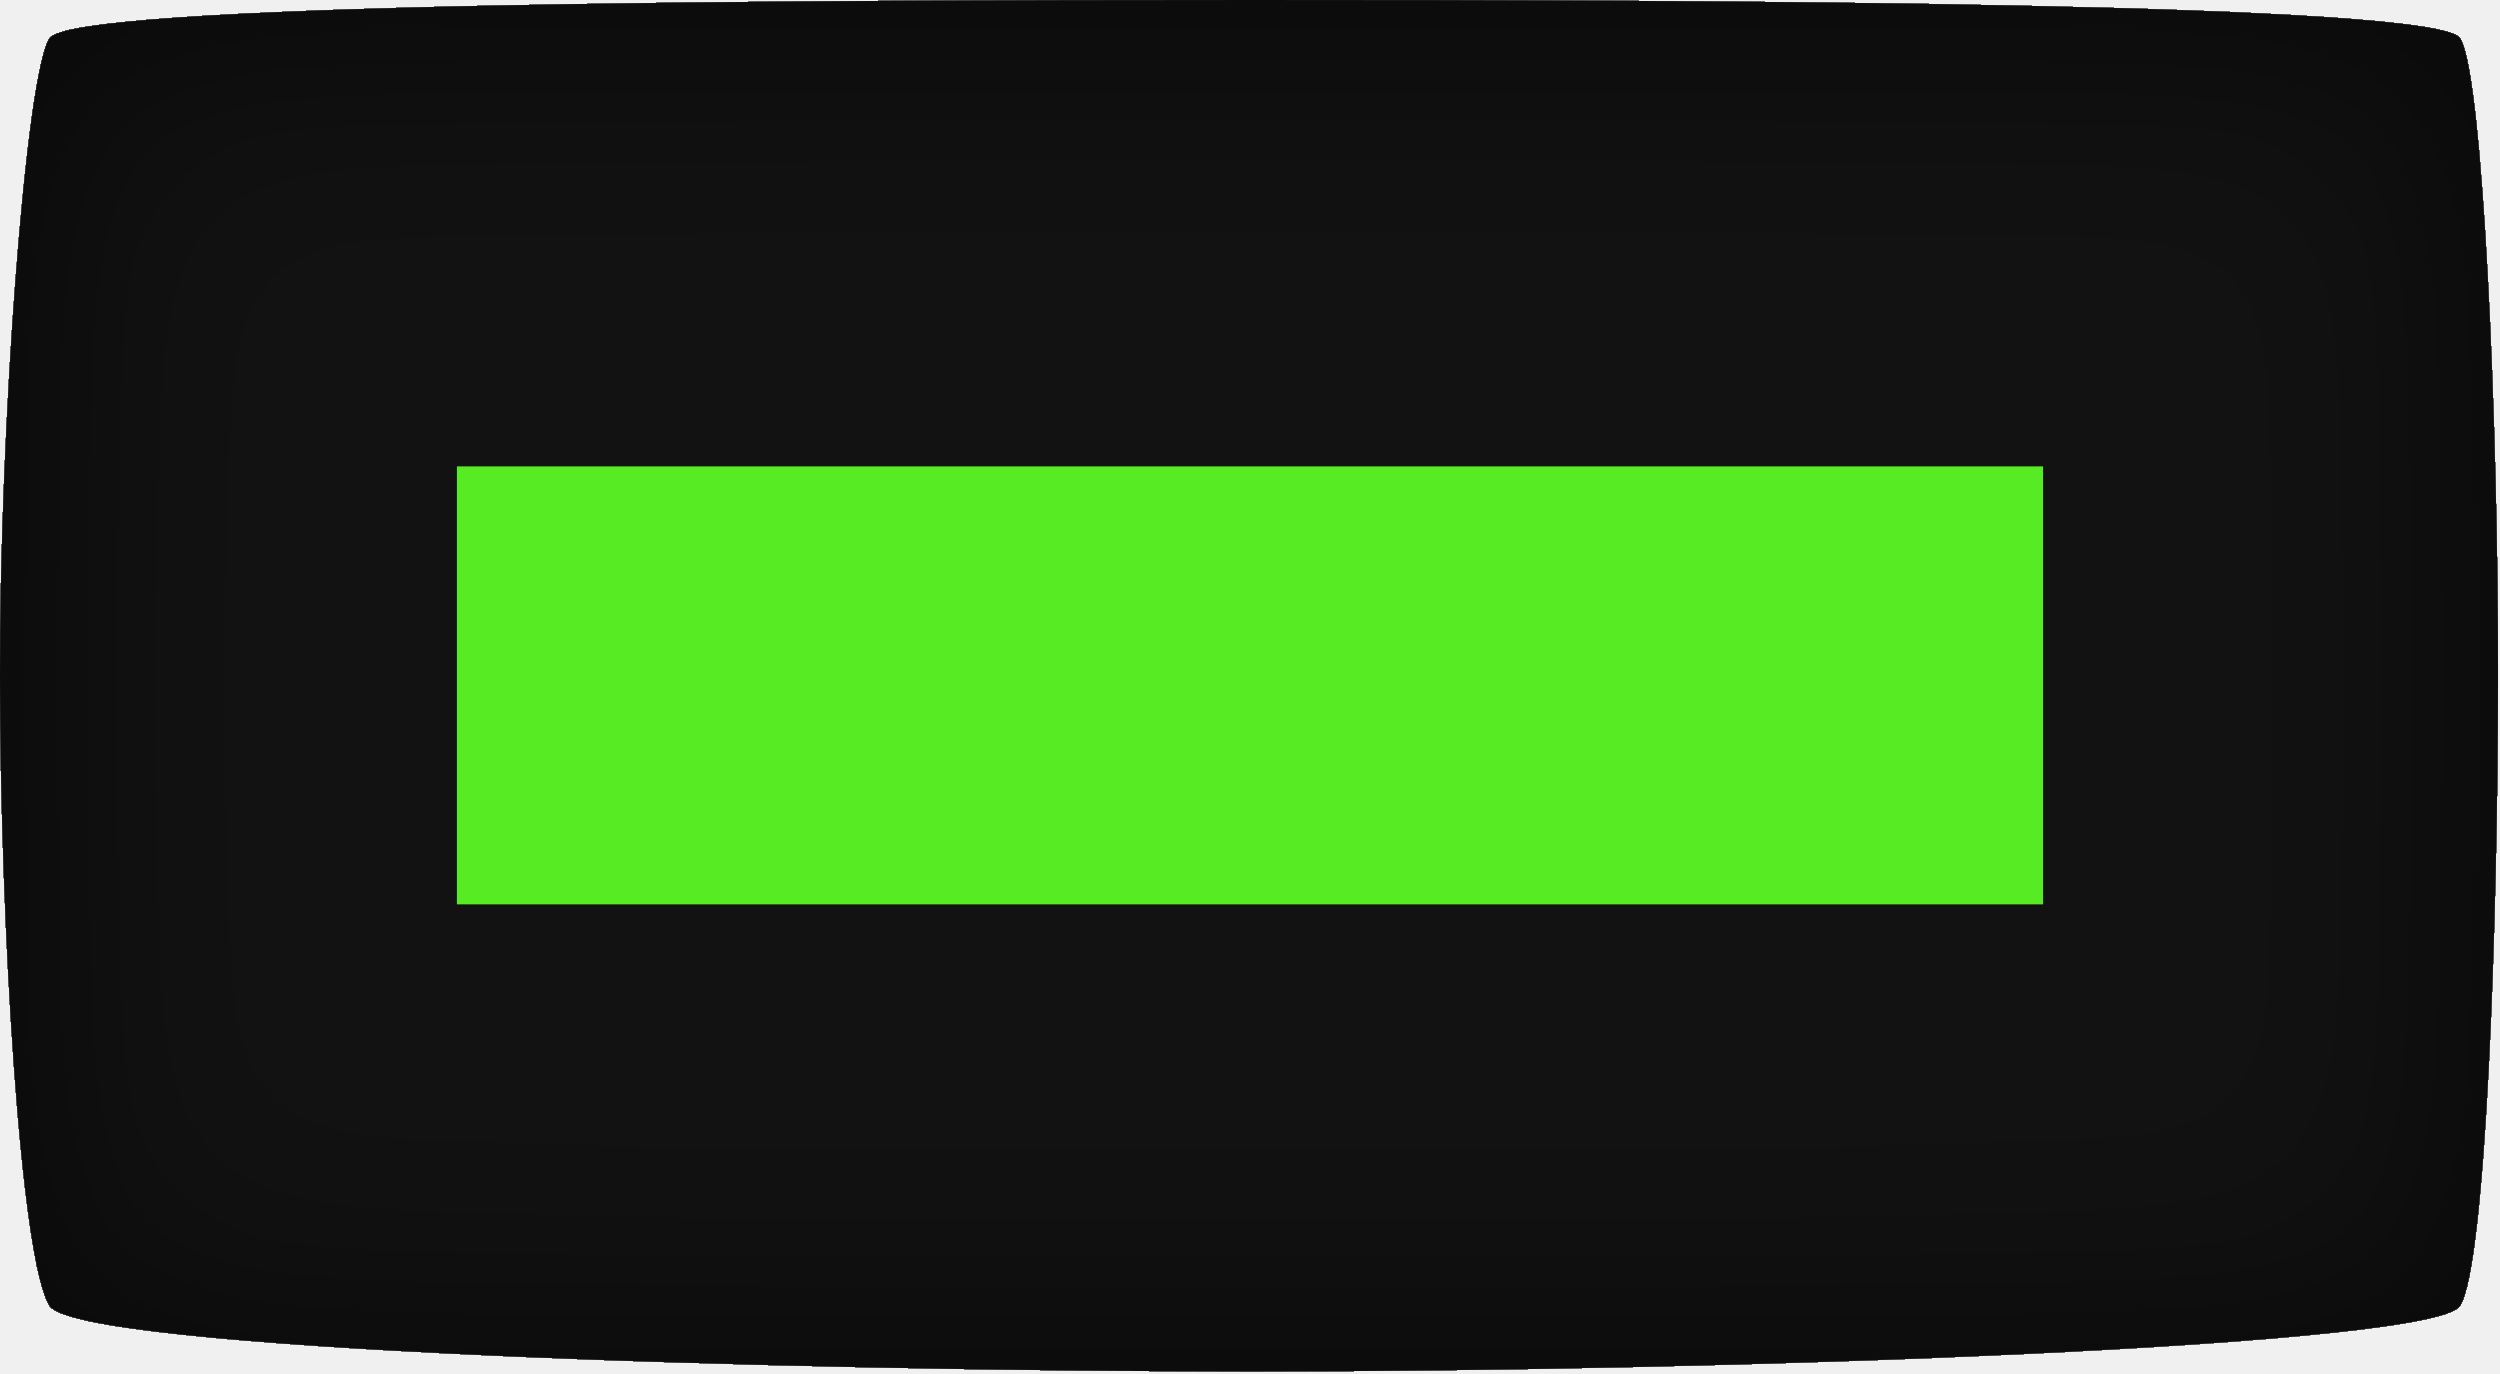
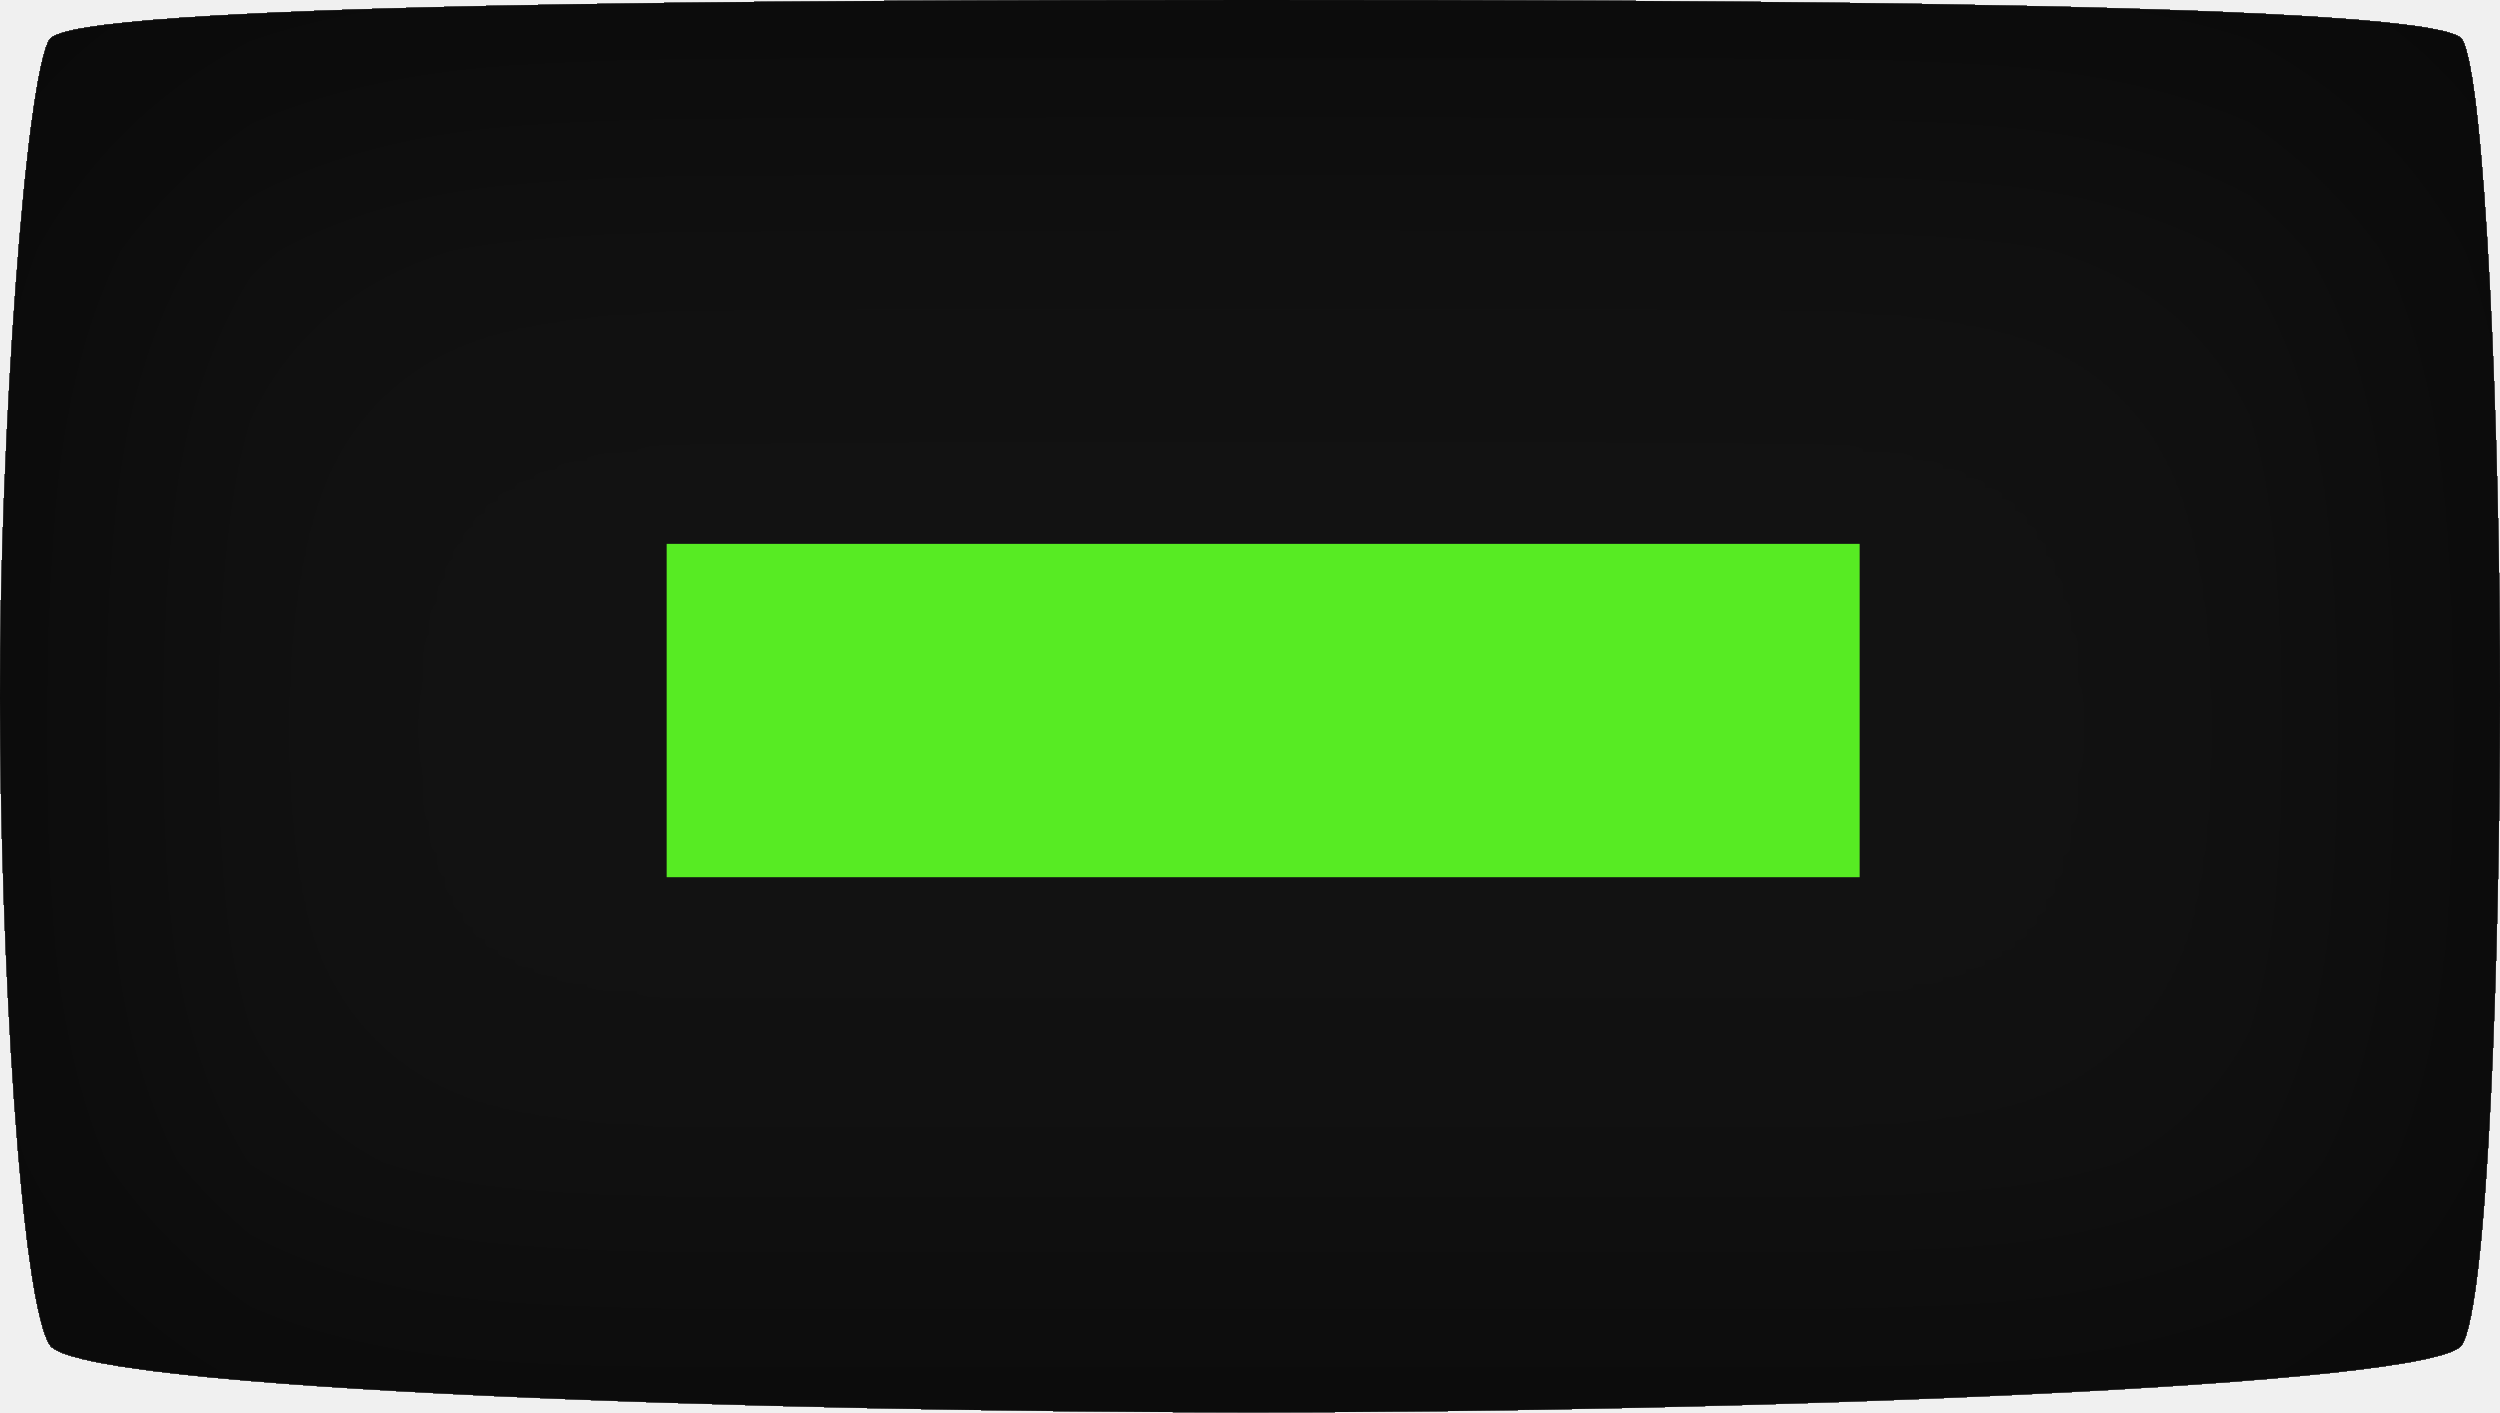
- <svg xmlns="http://www.w3.org/2000/svg" width="1056" height="580" viewBox="0 0 1056 580" fill="none">
-   <g filter="url(#filter0_i_730_206)">
-     <path d="M21.006 16.156C31.155 1.154 330.404 0.031 528.81 0.001C728.18 -0.03 1029.26 1.155 1039.09 16.156C1048.91 31.157 1055.26 180.565 1055.15 286.178C1055.04 389.991 1050.1 534.276 1039.09 551.585C1028.08 568.893 728.402 579.332 528.81 579.28C330.181 579.228 33.361 570.362 21.006 551.585C8.65 532.808 0.141 390.108 0.001 286.178C-0.141 180.45 10.856 31.157 21.006 16.156Z" fill="white" />
+ <svg xmlns="http://www.w3.org/2000/svg" width="285" height="161" viewBox="0 0 285 161" fill="none">
+   <g filter="url(#filter0_i_754_309)">
+     <path d="M5.674 4.49C8.415 0.321 89.243 0.009 142.834 0C196.684 -0.008 278.008 0.321 280.661 4.49C283.314 8.659 285.029 50.185 285 79.538C284.971 108.391 283.635 148.492 280.661 153.303C277.687 158.113 196.744 161.015 142.834 161C89.183 160.985 9.011 158.521 5.674 153.303C2.336 148.084 0.038 108.423 0 79.538C-0.038 50.153 2.932 8.66 5.674 4.49Z" fill="white" />
  </g>
-   <g filter="url(#filter1_i_730_206)">
-     <path d="M21.006 16.156C31.155 1.154 330.404 0.031 528.81 0.001C728.18 -0.03 1029.26 1.155 1039.09 16.156C1048.91 31.157 1055.26 180.565 1055.15 286.178C1055.04 389.991 1050.1 534.276 1039.09 551.585C1028.08 568.893 728.402 579.332 528.81 579.28C330.181 579.228 33.361 570.362 21.006 551.585C8.65 532.808 0.141 390.108 0.001 286.178C-0.141 180.45 10.856 31.157 21.006 16.156Z" fill="#121212" />
+   <g filter="url(#filter1_i_754_309)">
+     <path d="M5.674 4.49C8.415 0.321 89.243 0.009 142.834 0C196.684 -0.008 278.008 0.321 280.661 4.49C283.314 8.659 285.029 50.185 285 79.538C284.971 108.391 283.635 148.492 280.661 153.303C277.687 158.113 196.744 161.015 142.834 161C89.183 160.985 9.011 158.521 5.674 153.303C2.336 148.084 0.038 108.423 0 79.538C-0.038 50.153 2.932 8.66 5.674 4.49Z" fill="#121212" />
  </g>
-   <rect x="193" y="197" width="670" height="185" fill="#57EB23" />
+   <rect x="76" y="62" width="136" height="38" fill="#57EB23" />
  <defs>
-     <filter id="filter0_i_730_206" x="0" y="0" width="1055.15" height="583.28" filterUnits="userSpaceOnUse" color-interpolation-filters="sRGB">
+     <filter id="filter0_i_754_309" x="0" y="0" width="285" height="165" filterUnits="userSpaceOnUse" color-interpolation-filters="sRGB">
      <feFlood flood-opacity="0" result="BackgroundImageFix" />
      <feBlend mode="normal" in="SourceGraphic" in2="BackgroundImageFix" result="shape" />
      <feColorMatrix in="SourceAlpha" type="matrix" values="0 0 0 0 0 0 0 0 0 0 0 0 0 0 0 0 0 0 127 0" result="hardAlpha" />
      <feOffset dy="4" />
      <feGaussianBlur stdDeviation="61" />
      <feComposite in2="hardAlpha" operator="arithmetic" k2="-1" k3="1" />
      <feColorMatrix type="matrix" values="0 0 0 0 0 0 0 0 0 0 0 0 0 0 0 0 0 0 0.5 0" />
-       <feBlend mode="normal" in2="shape" result="effect1_innerShadow_730_206" />
+       <feBlend mode="normal" in2="shape" result="effect1_innerShadow_754_309" />
    </filter>
-     <filter id="filter1_i_730_206" x="0" y="0" width="1055.15" height="583.28" filterUnits="userSpaceOnUse" color-interpolation-filters="sRGB">
+     <filter id="filter1_i_754_309" x="0" y="0" width="285" height="165" filterUnits="userSpaceOnUse" color-interpolation-filters="sRGB">
      <feFlood flood-opacity="0" result="BackgroundImageFix" />
      <feBlend mode="normal" in="SourceGraphic" in2="BackgroundImageFix" result="shape" />
      <feColorMatrix in="SourceAlpha" type="matrix" values="0 0 0 0 0 0 0 0 0 0 0 0 0 0 0 0 0 0 127 0" result="hardAlpha" />
      <feOffset dy="4" />
      <feGaussianBlur stdDeviation="61" />
      <feComposite in2="hardAlpha" operator="arithmetic" k2="-1" k3="1" />
      <feColorMatrix type="matrix" values="0 0 0 0 0 0 0 0 0 0 0 0 0 0 0 0 0 0 0.5 0" />
-       <feBlend mode="normal" in2="shape" result="effect1_innerShadow_730_206" />
+       <feBlend mode="normal" in2="shape" result="effect1_innerShadow_754_309" />
    </filter>
  </defs>
</svg>
